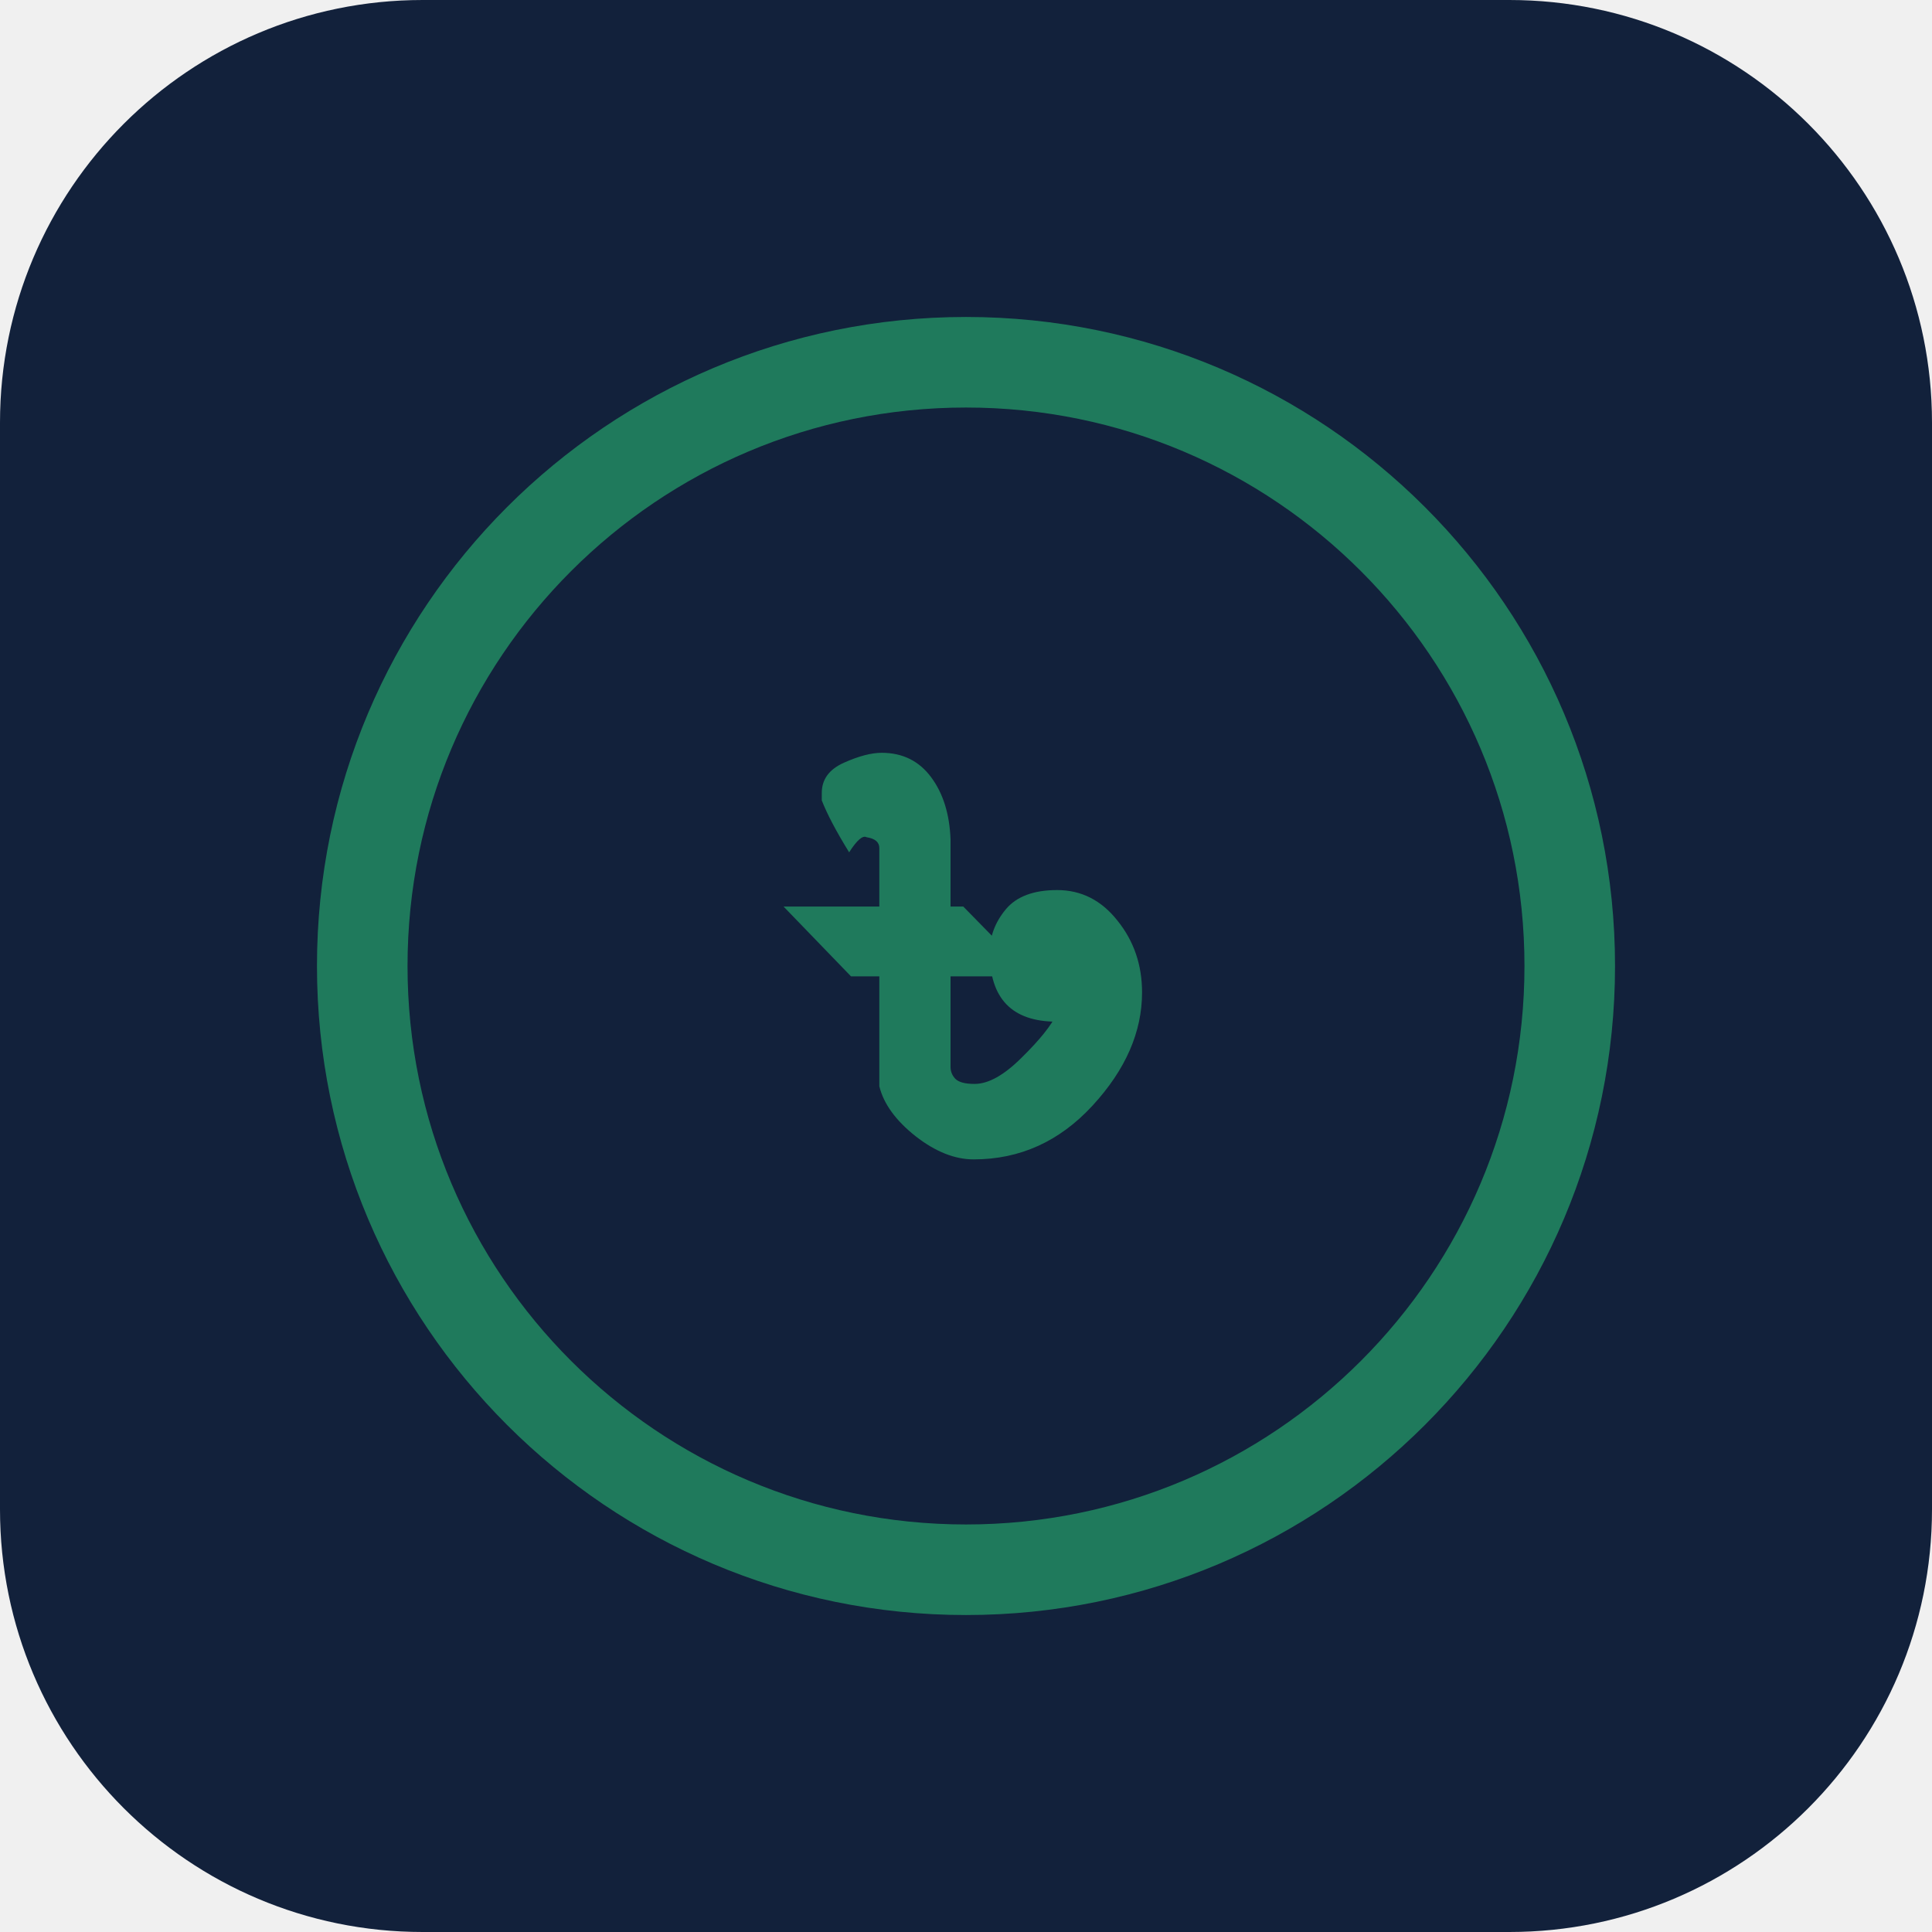
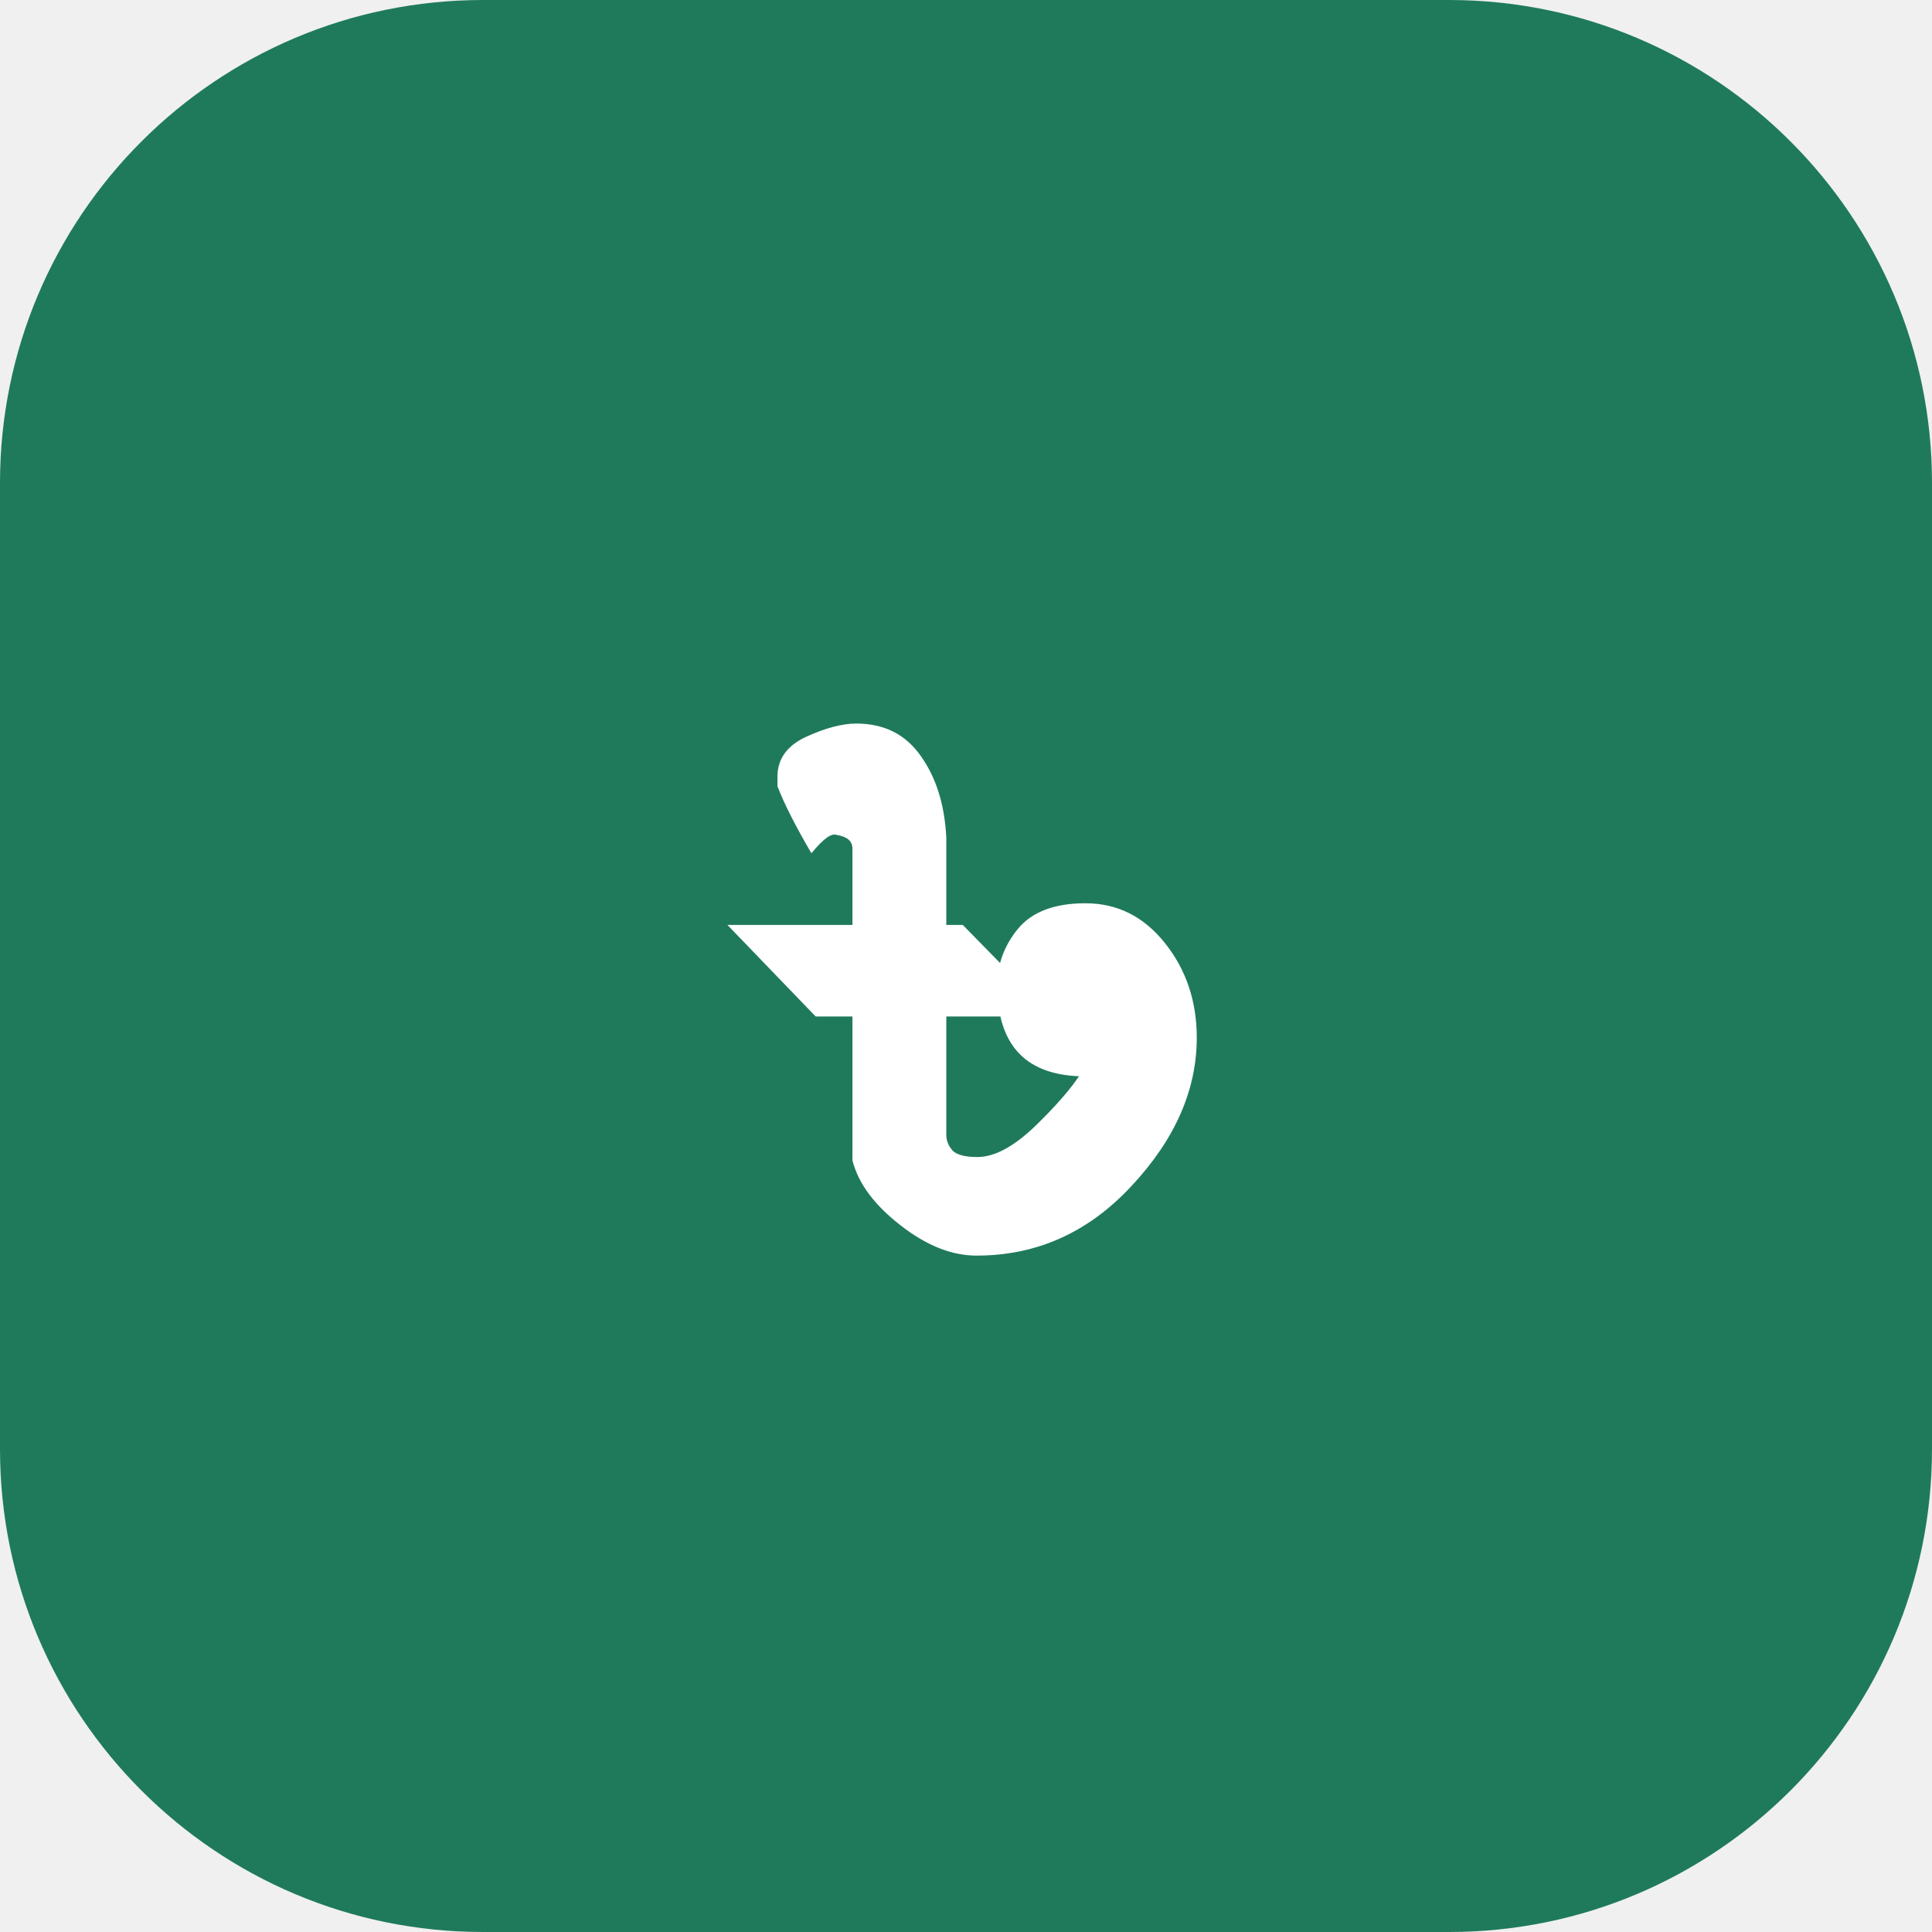
<svg xmlns="http://www.w3.org/2000/svg" viewBox="0 0 64 64">
-   <rect width="64" height="64" rx="14" fill="#12213B" />
-   <circle cx="32" cy="32" r="20" fill="none" stroke="#1F7A5C" stroke-width="3" />
-   <text x="32" y="41" text-anchor="middle" font-family="Georgia, serif" font-size="26" font-weight="700" fill="#1F7A5C">৳</text>
+   <rect width="64" height="64" rx="16" fill="#1F7A5C" />
+   <text x="32" y="45" text-anchor="middle" font-family="Georgia, serif" font-size="34" font-weight="700" fill="#FFFFFF">৳</text>
</svg>
